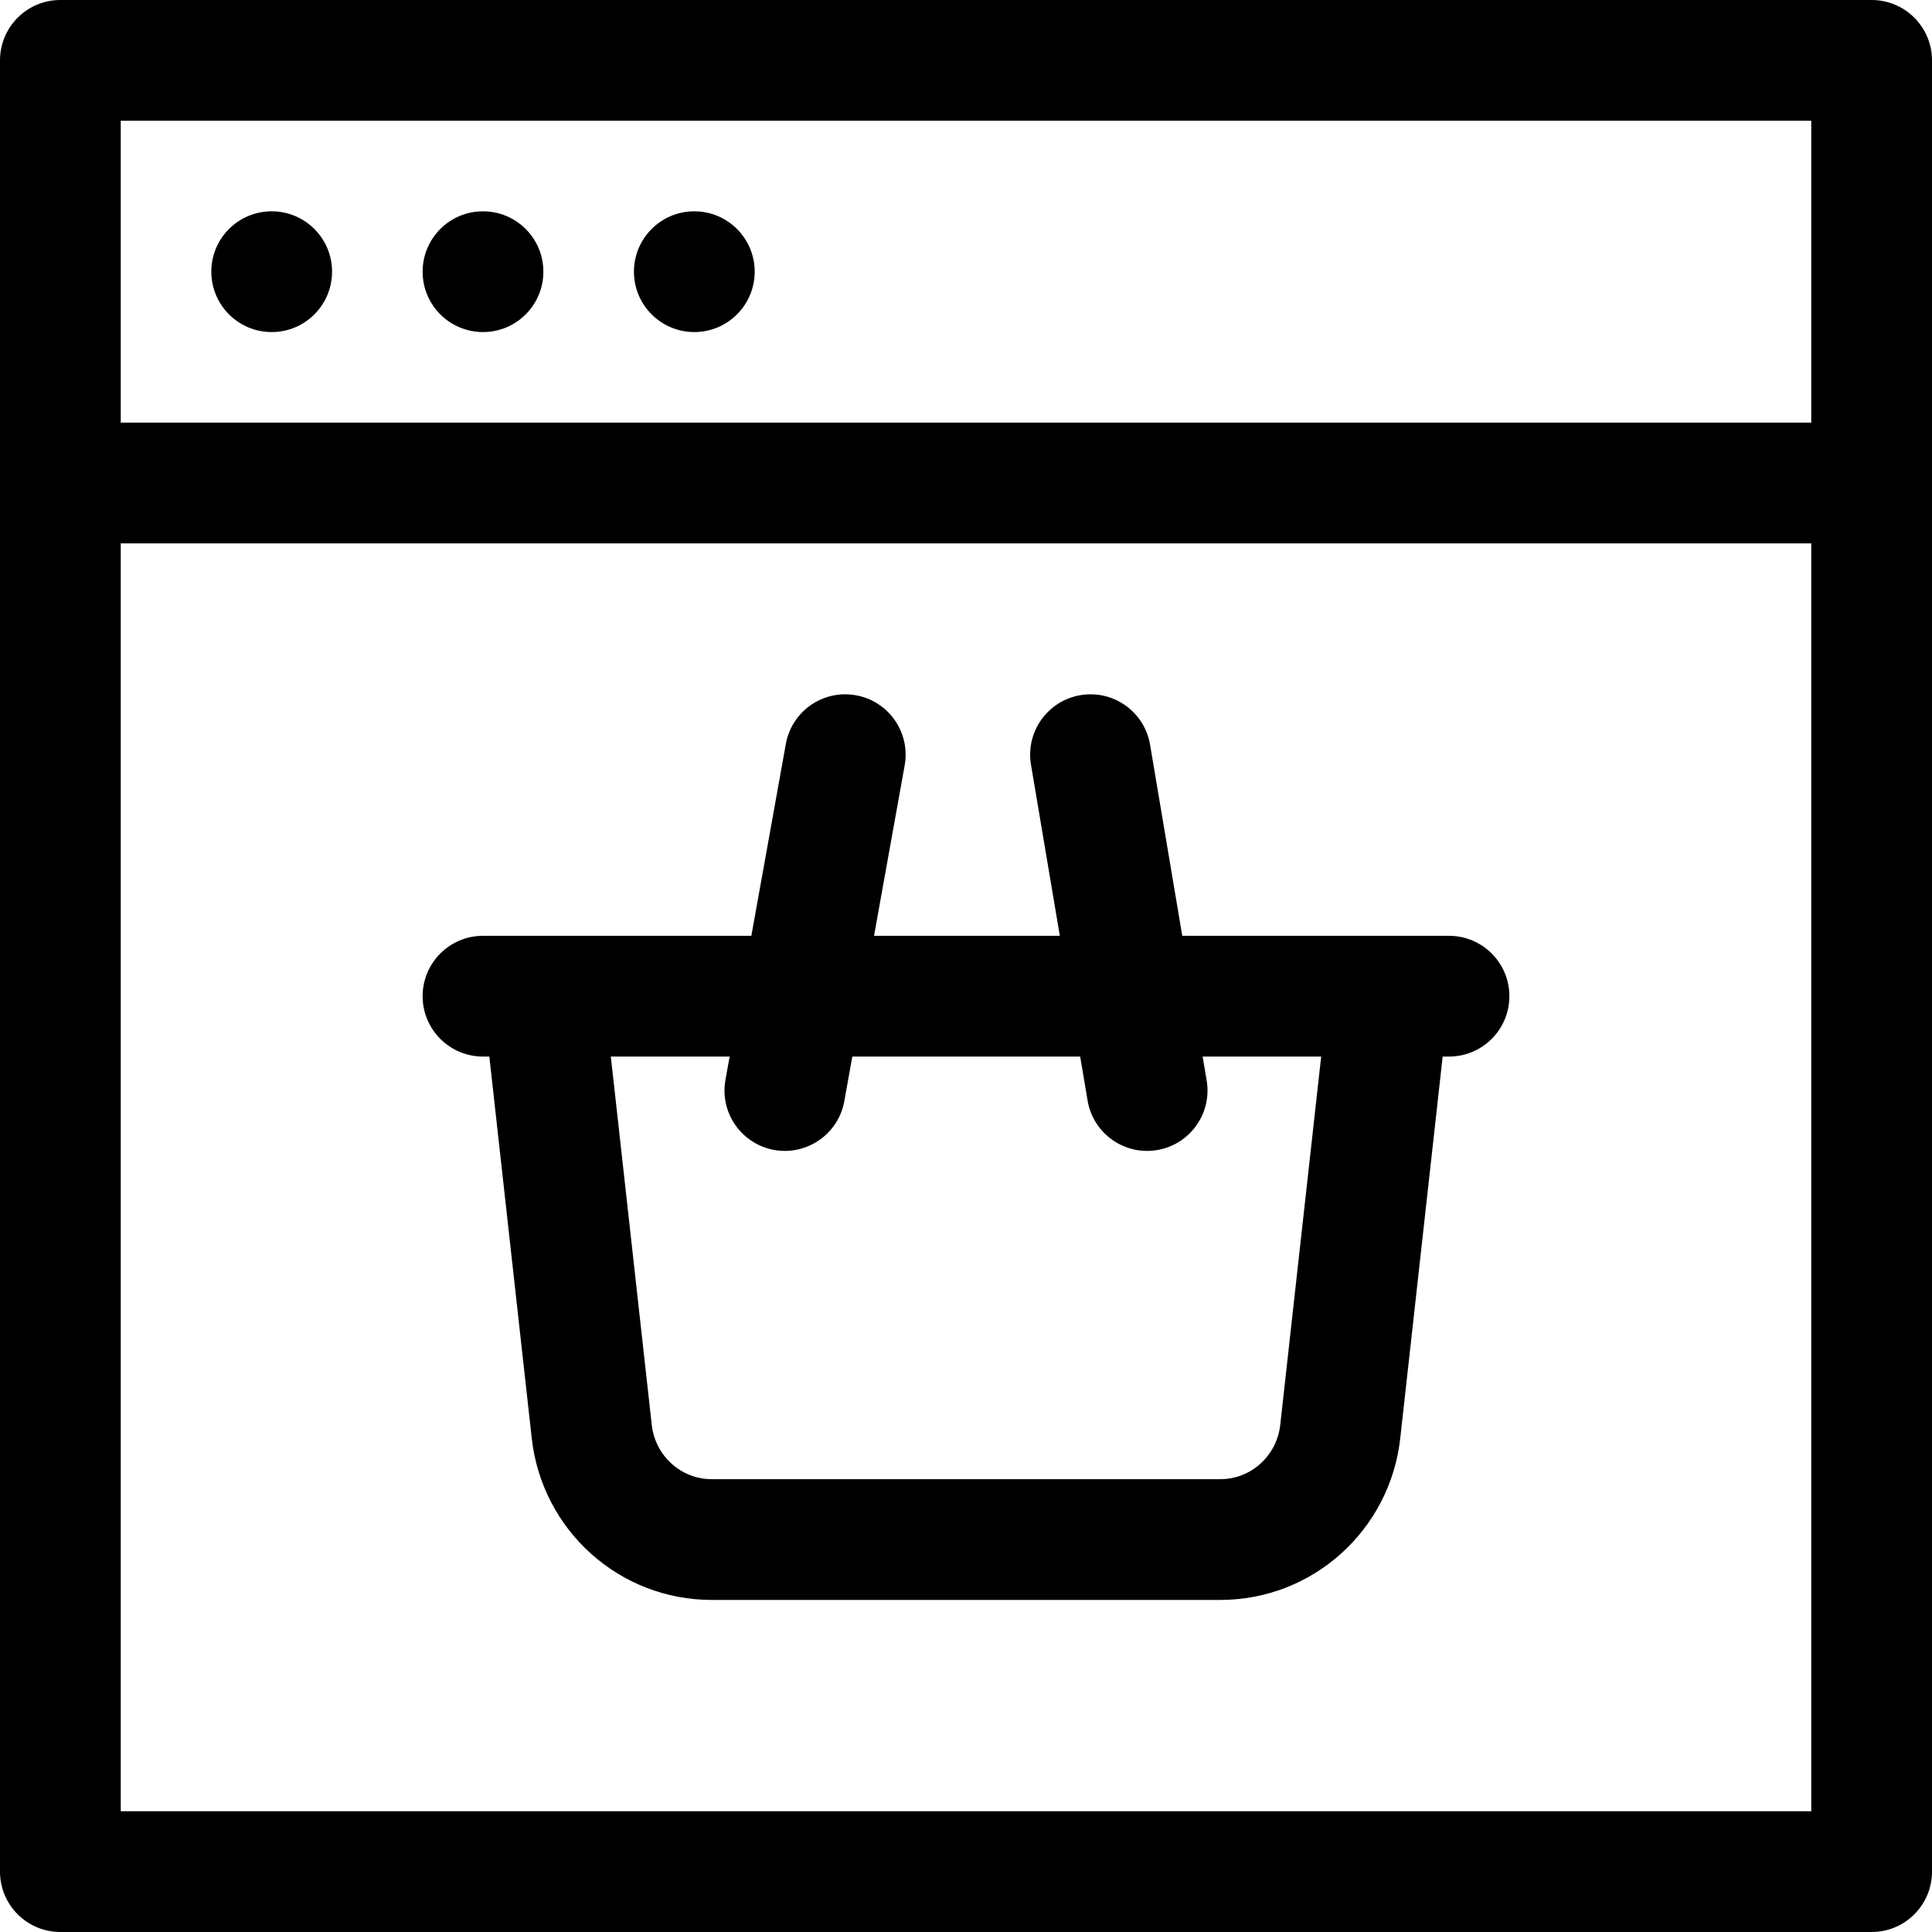
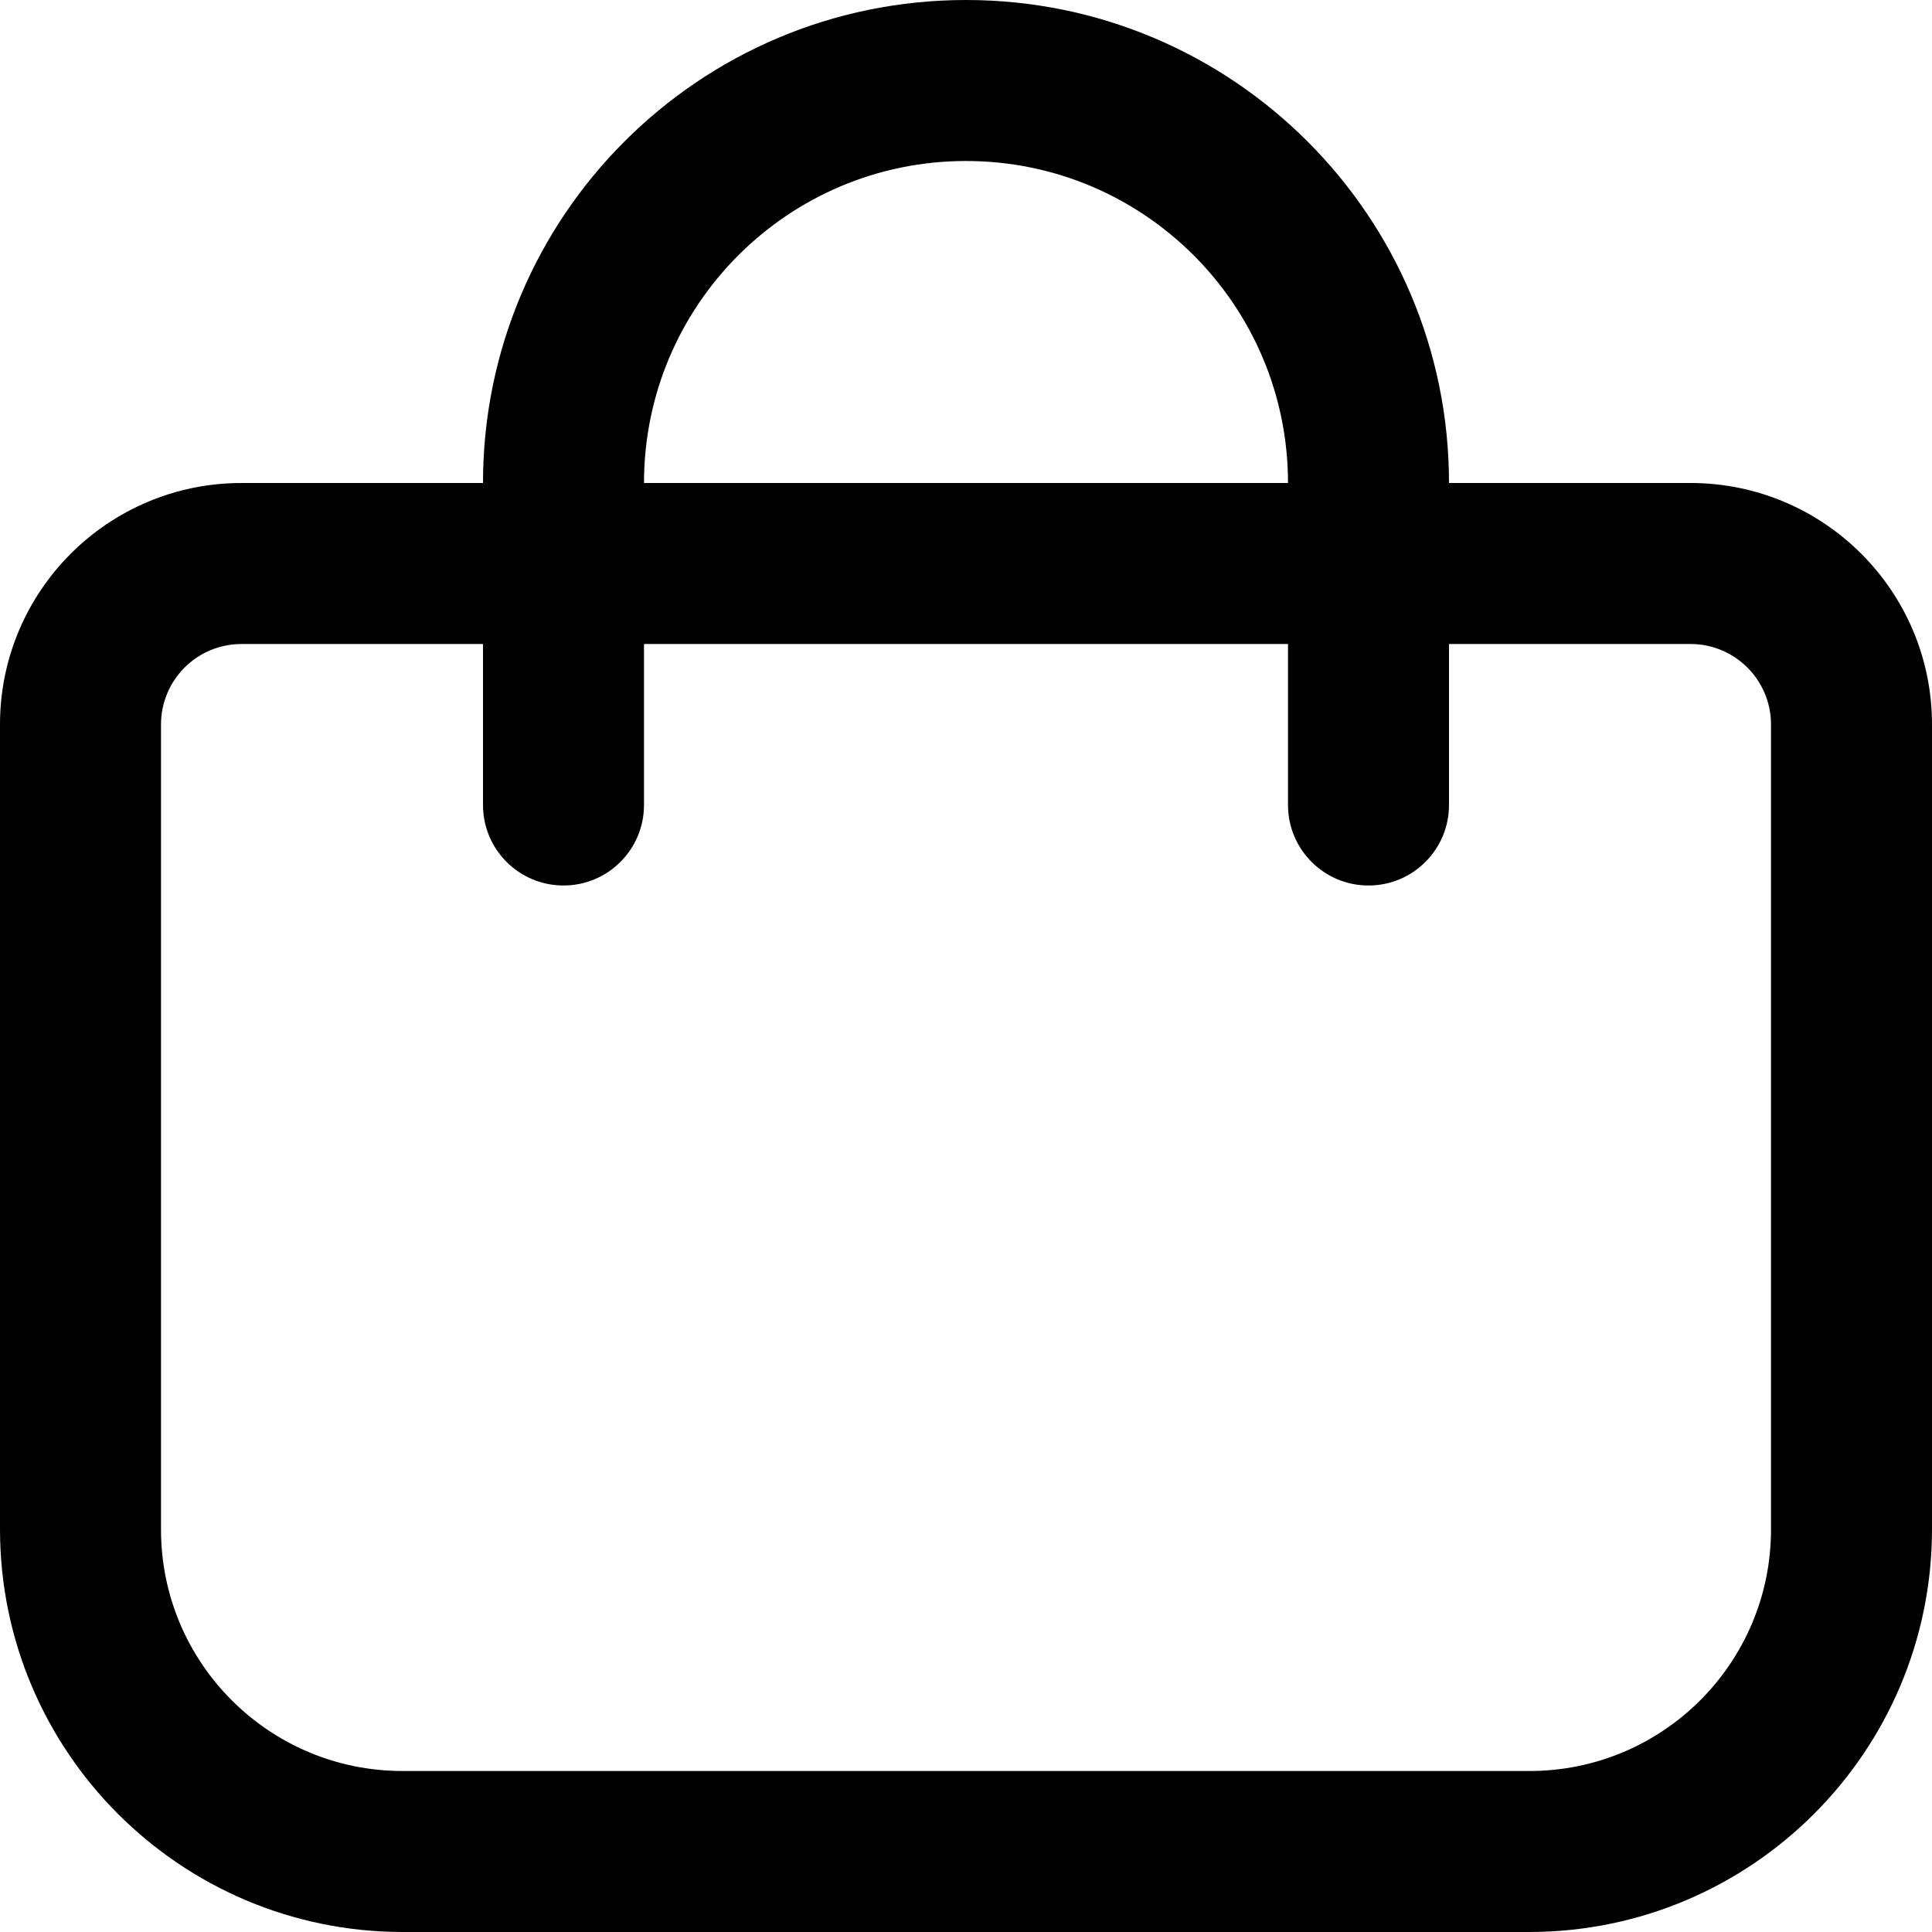
- <svg xmlns="http://www.w3.org/2000/svg" id="Layer_1" enable-background="new 0 0 512 512" height="512" viewBox="0 0 512 512" width="512">
-   <g>
-     <path d="m496 0h-480c-8.837 0-16 7.164-16 16v480c0 8.836 7.163 16 16 16h480c8.837 0 16-7.164 16-16 0-6.18 0-474.12 0-480 0-8.836-7.163-16-16-16zm-464 32h448v80h-448zm0 448v-336h448v336z" />
-     <circle cx="72" cy="72" r="16" />
-     <circle cx="128" cy="72" r="16" />
-     <circle cx="184" cy="72" r="16" />
-     <path d="m384 248c-20.448 0-47.63 0-70.685 0l-8.538-50.659c-1.469-8.715-9.727-14.589-18.437-13.118-8.714 1.468-14.587 9.723-13.118 18.437l7.642 45.34h-49.237l8.12-45.169c1.564-8.697-4.219-17.015-12.916-18.579-8.706-1.568-17.016 4.22-18.578 12.917l-9.138 50.831c-7.34 0-61.733 0-71.115 0-8.837 0-16 7.164-16 16s7.163 16 16 16h1.679l11.236 101.127c2.717 24.441 23.225 42.873 47.704 42.873h134.762c24.479 0 44.987-18.432 47.704-42.874l11.236-101.126h1.679c8.837 0 16-7.164 16-16s-7.163-16-16-16zm-44.72 129.592c-.913 8.214-7.748 14.408-15.899 14.408h-134.762c-8.151 0-14.986-6.194-15.899-14.407l-10.844-97.593h31.486l-1.109 6.169c-1.763 9.802 5.77 18.834 15.766 18.834 7.597 0 14.338-5.433 15.729-13.172l2.126-11.831h60.384l1.965 11.659c1.472 8.737 9.745 14.584 18.437 13.118 8.714-1.468 14.587-9.723 13.118-18.437l-1.069-6.34h31.415z" />
-   </g>
+ <svg xmlns="http://www.w3.org/2000/svg" id="Outline" viewBox="0 0 24 24">
+   <path d="M21,6H18A6,6,0,0,0,6,6H3A3,3,0,0,0,0,9V19a5.006,5.006,0,0,0,5,5H19a5.006,5.006,0,0,0,5-5V9A3,3,0,0,0,21,6ZM12,2a4,4,0,0,1,4,4H8A4,4,0,0,1,12,2ZM22,19a3,3,0,0,1-3,3H5a3,3,0,0,1-3-3V9A1,1,0,0,1,3,8H6v2a1,1,0,0,0,2,0V8h8v2a1,1,0,0,0,2,0V8h3a1,1,0,0,1,1,1Z" />
</svg>
